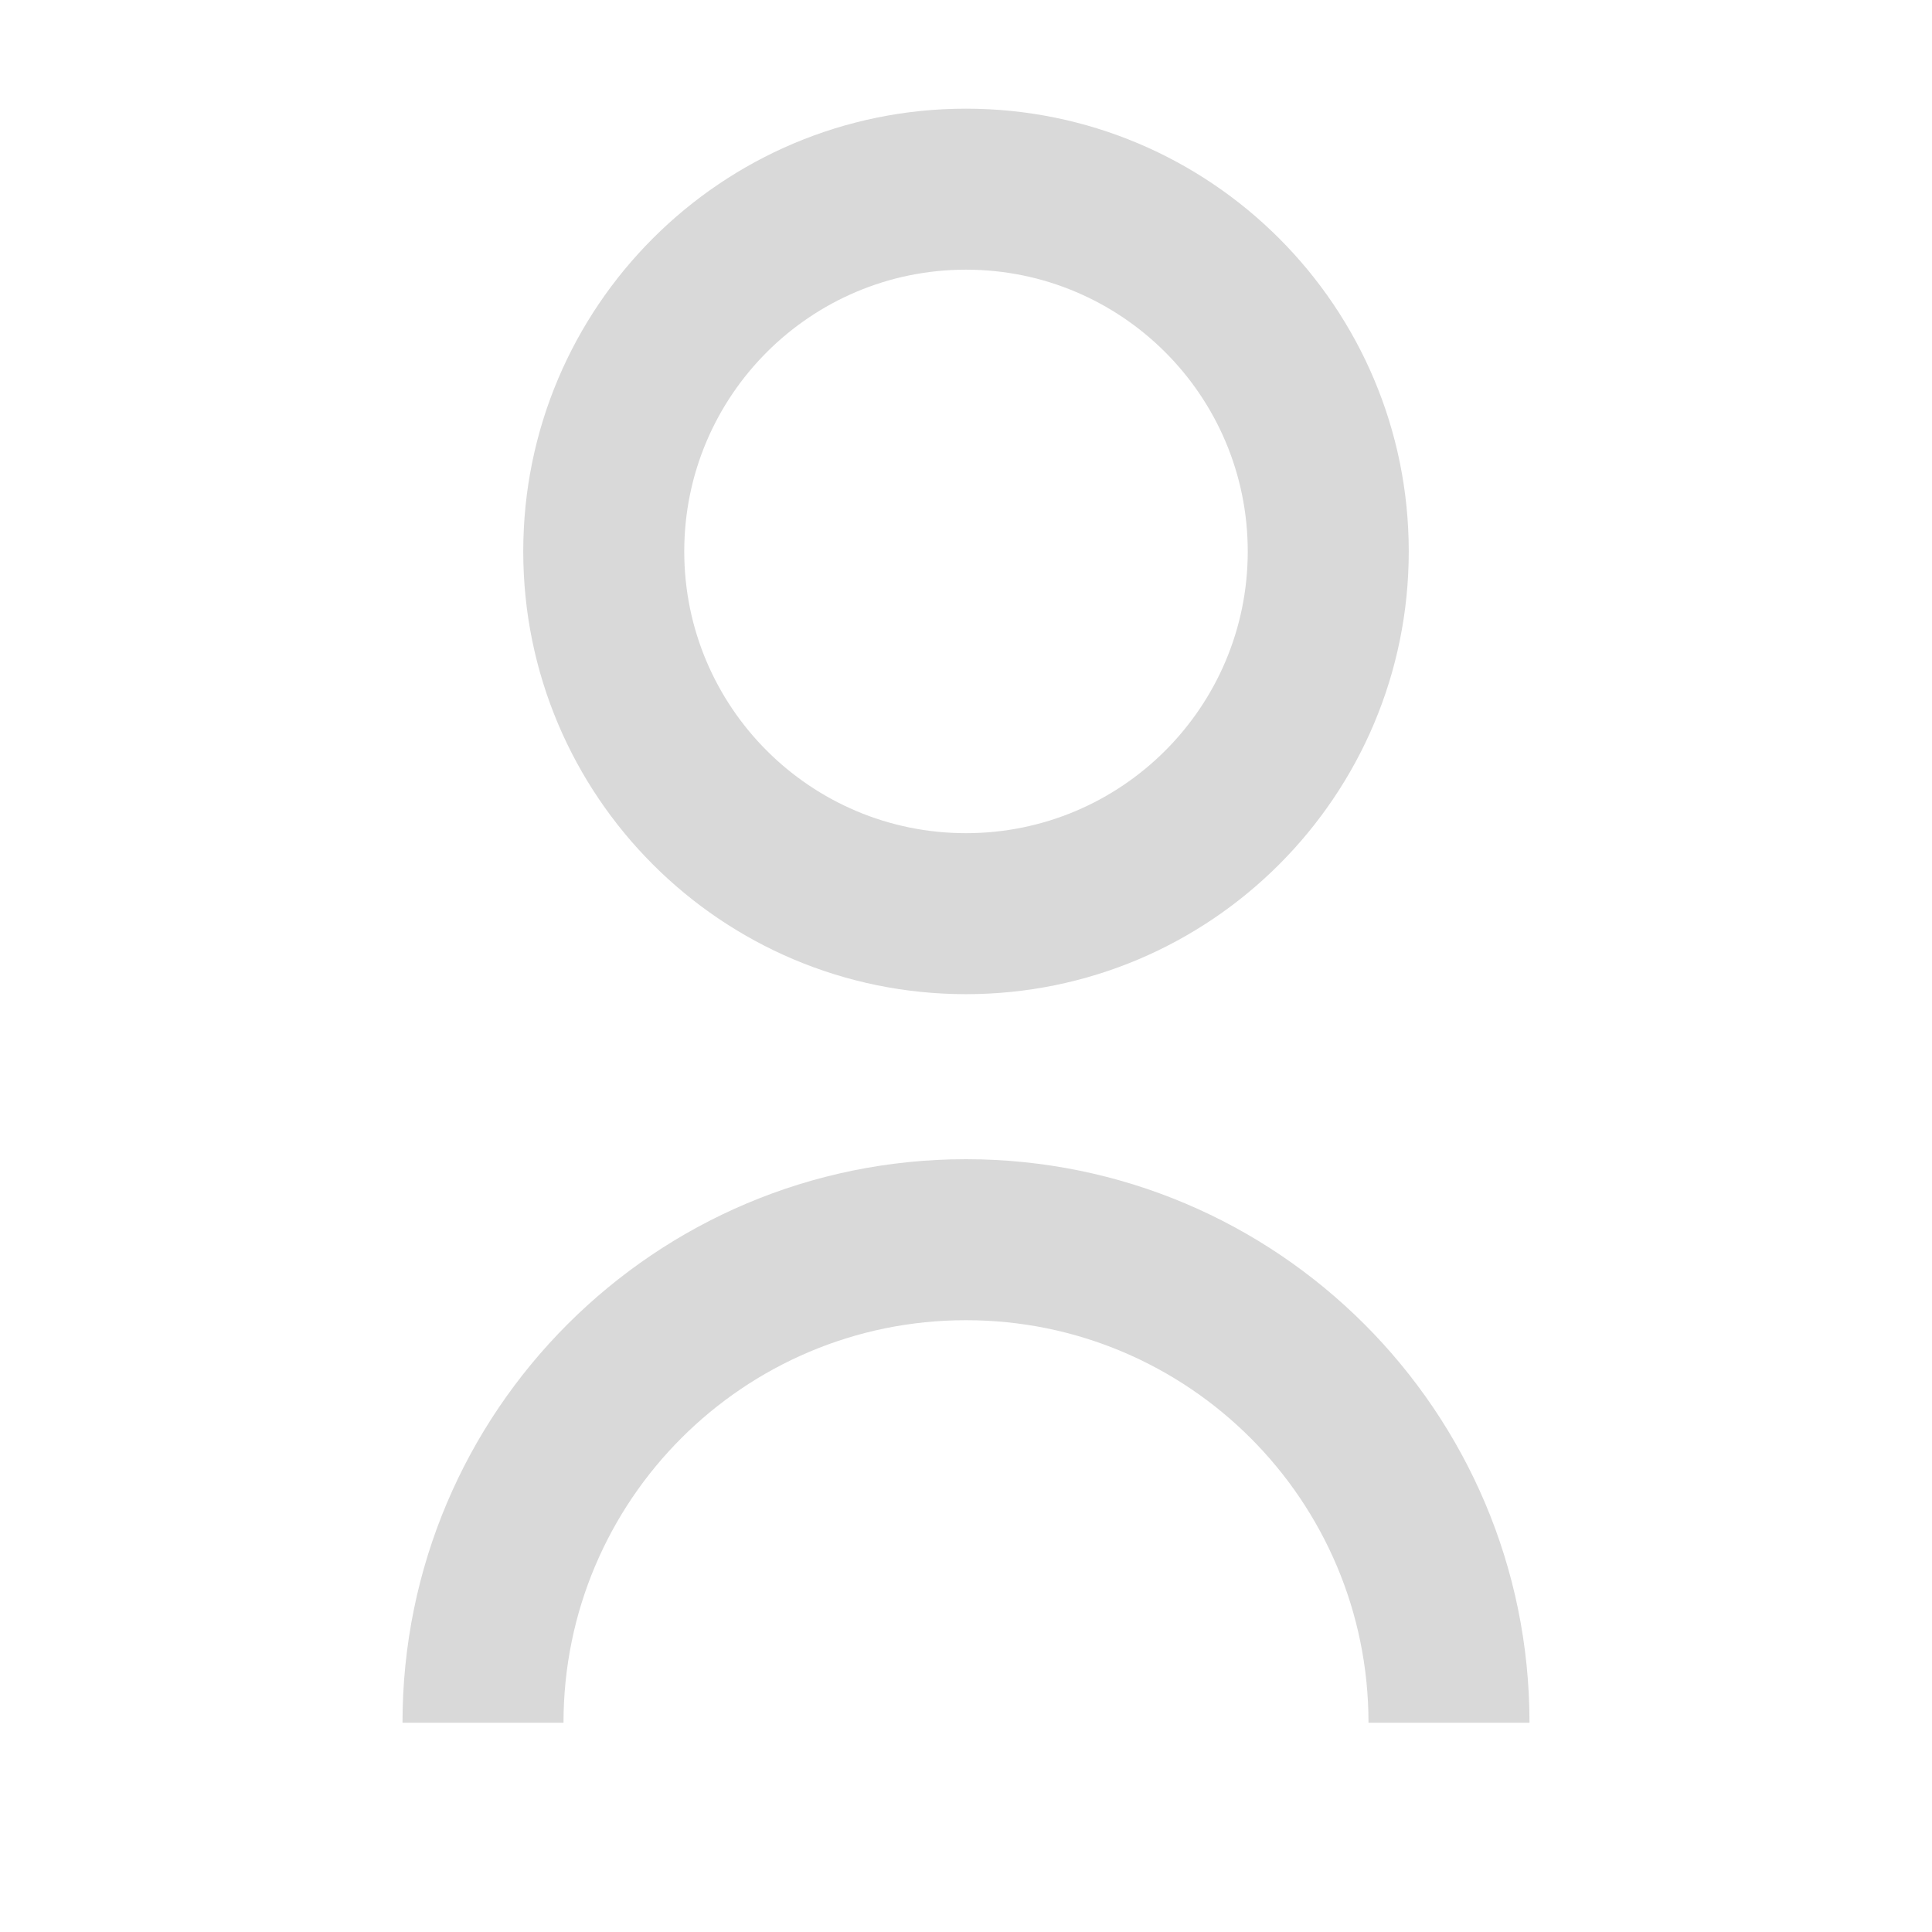
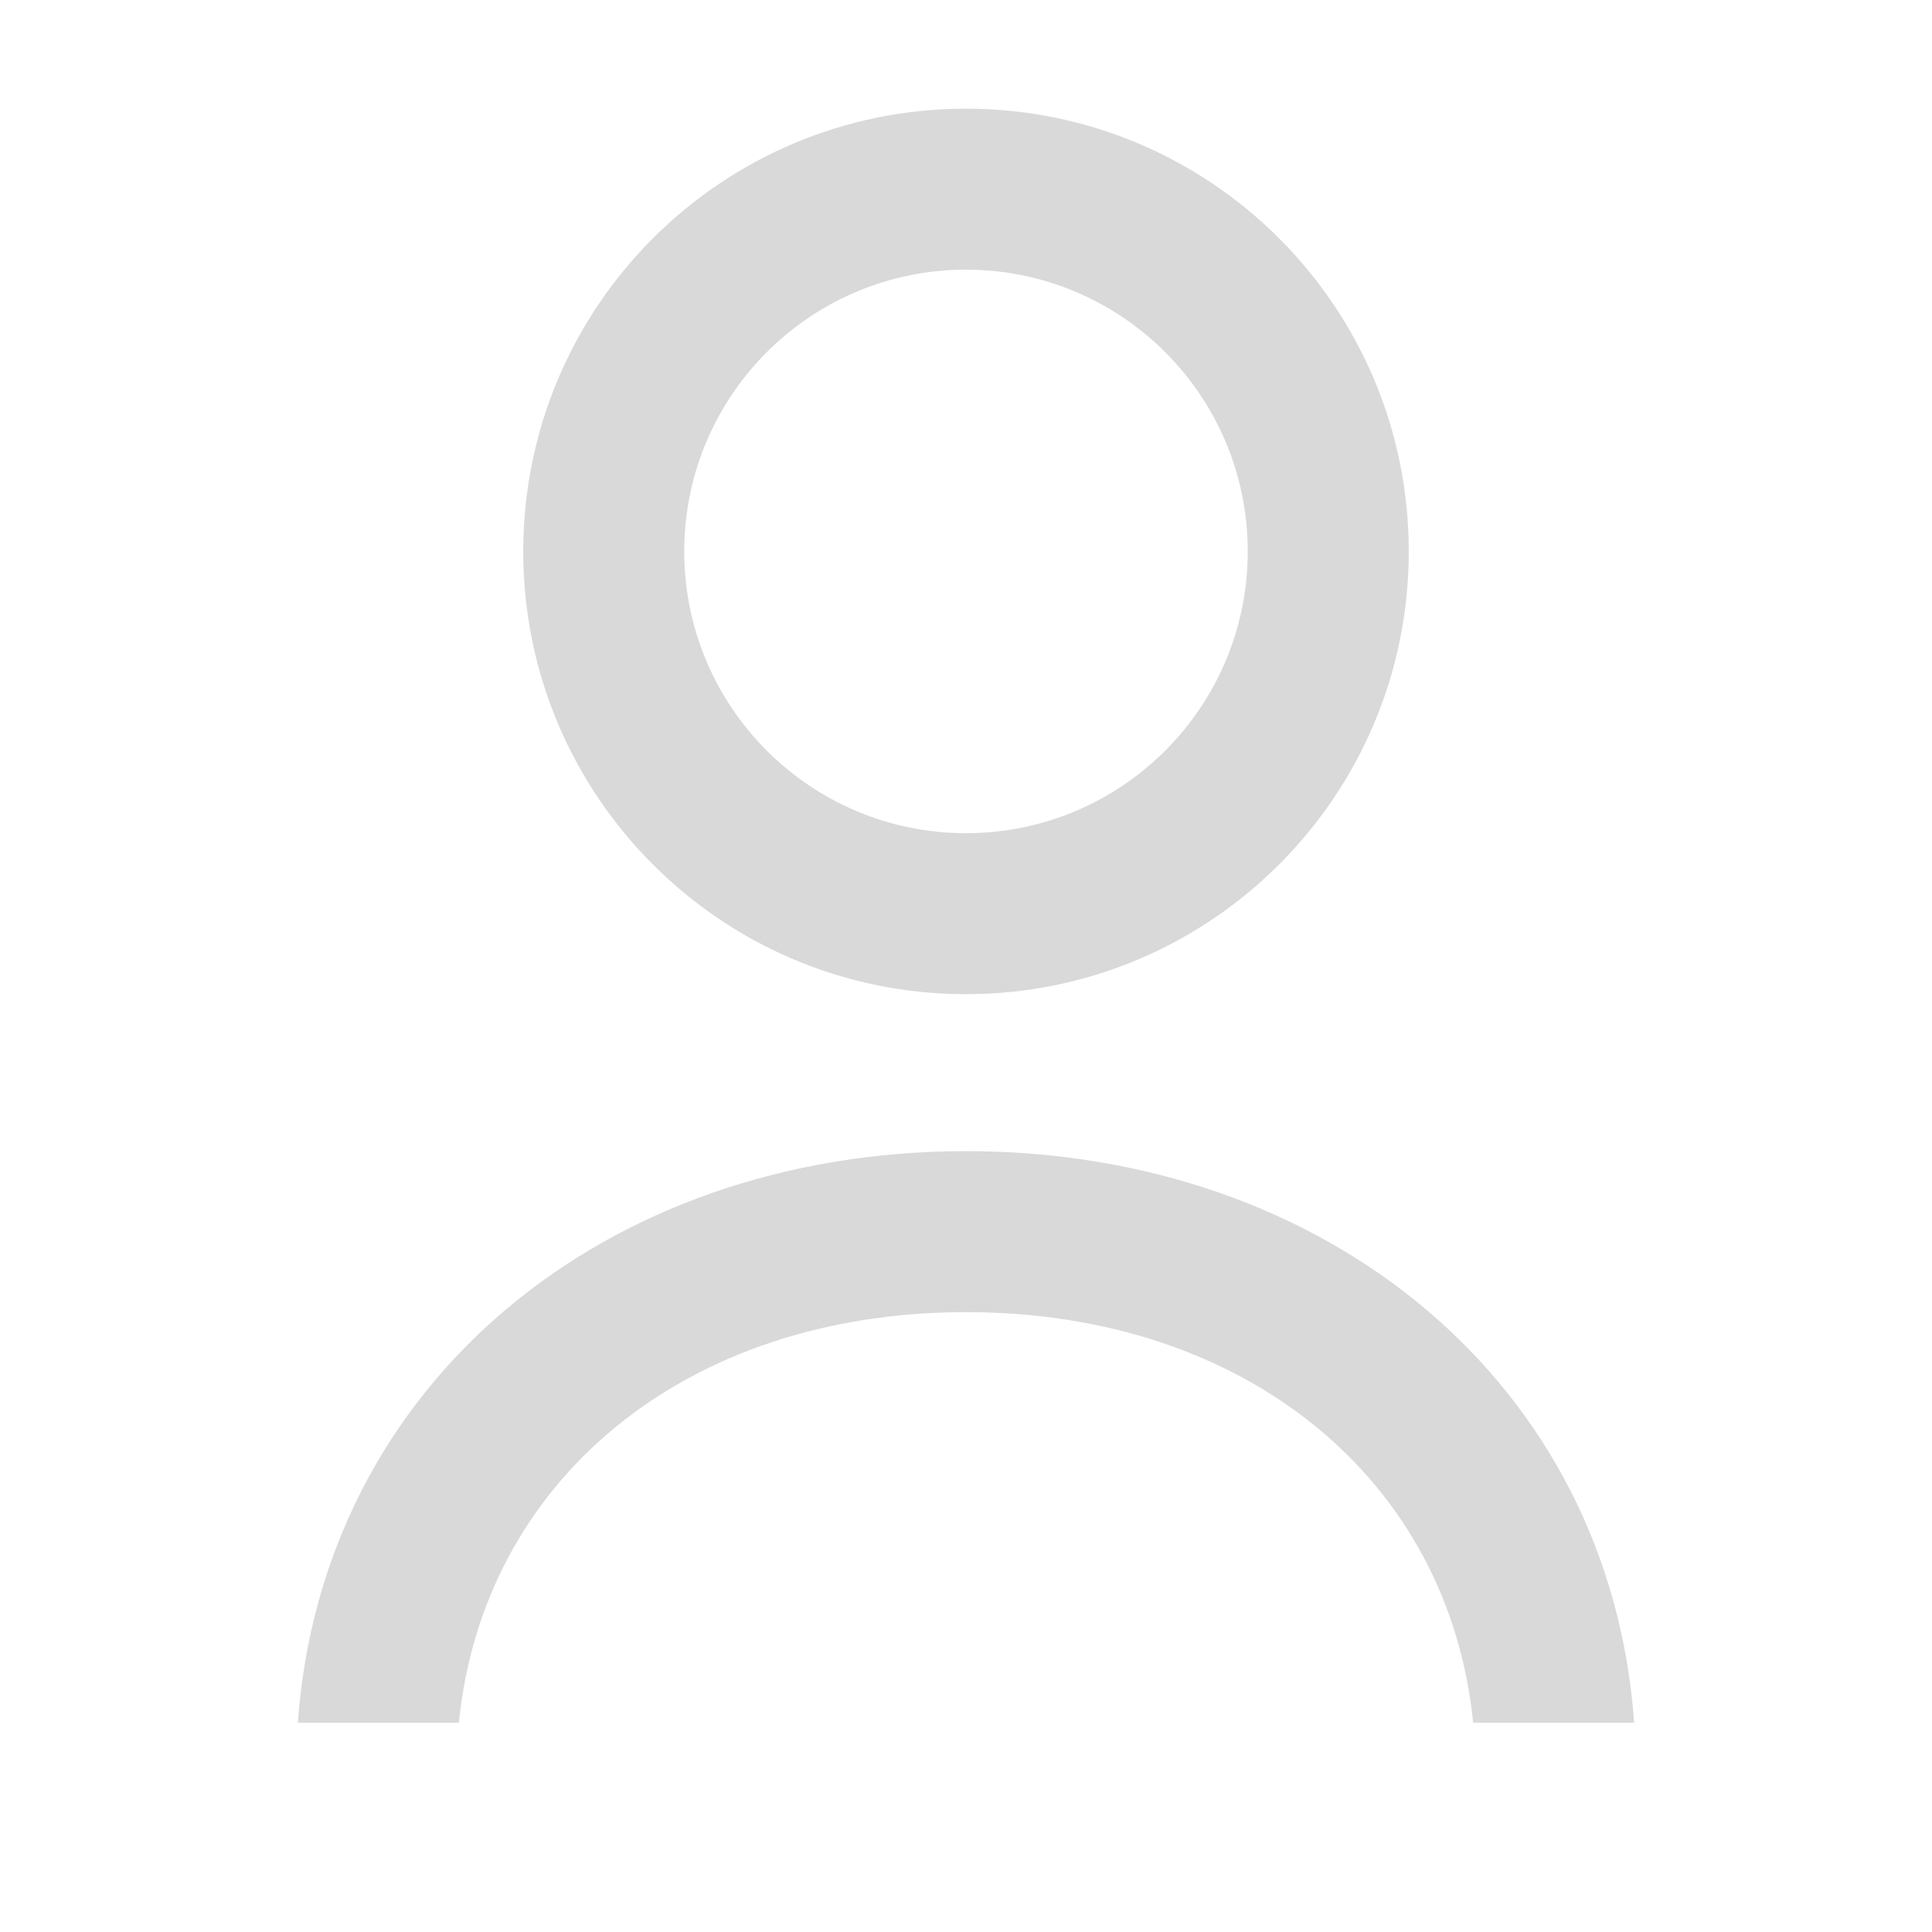
<svg xmlns="http://www.w3.org/2000/svg" fill="#D9D9D9" width="800px" height="800px" viewBox="0 0 24 24">
  <g>
    <path fill="none" d="M0 0h24v24H0z" />
-     <path fill="#D9D9D9" d="M5 21.4a7 7 0 1 1 14 0h-2a5 5 0 1 0-10 0H5zm7-9.05c-3.038 0-5.5-2.462-5.5-5.5S8.962 1.35 12 1.35 17.5 3.812 17.5 6.85 15.038 12.35 12 12.35zm0-2c1.933 0 3.5-1.567 3.5-3.5S13.933 3.35 12 3.35 8.5 4.917 8.5 6.85 10.067 10.35 12 10.35z" />
+     <path fill="#D9D9D9" d="M3.7 21.4c.3-4.2 3.8-7.1 8.3-7.1s8 2.9 8.3 7.1h-2c-.3-3-2.8-5.1-6.3-5.1s-6 2.1-6.3 5.1h-2zm8.3-9.05c-3.038 0-5.5-2.462-5.5-5.5S8.962 1.35 12 1.35 17.5 3.812 17.5 6.85 15.038 12.35 12 12.35zm0-2c1.933 0 3.5-1.567 3.5-3.5S13.933 3.35 12 3.35 8.5 4.917 8.5 6.85 10.067 10.35 12 10.35z" />
  </g>
</svg>
